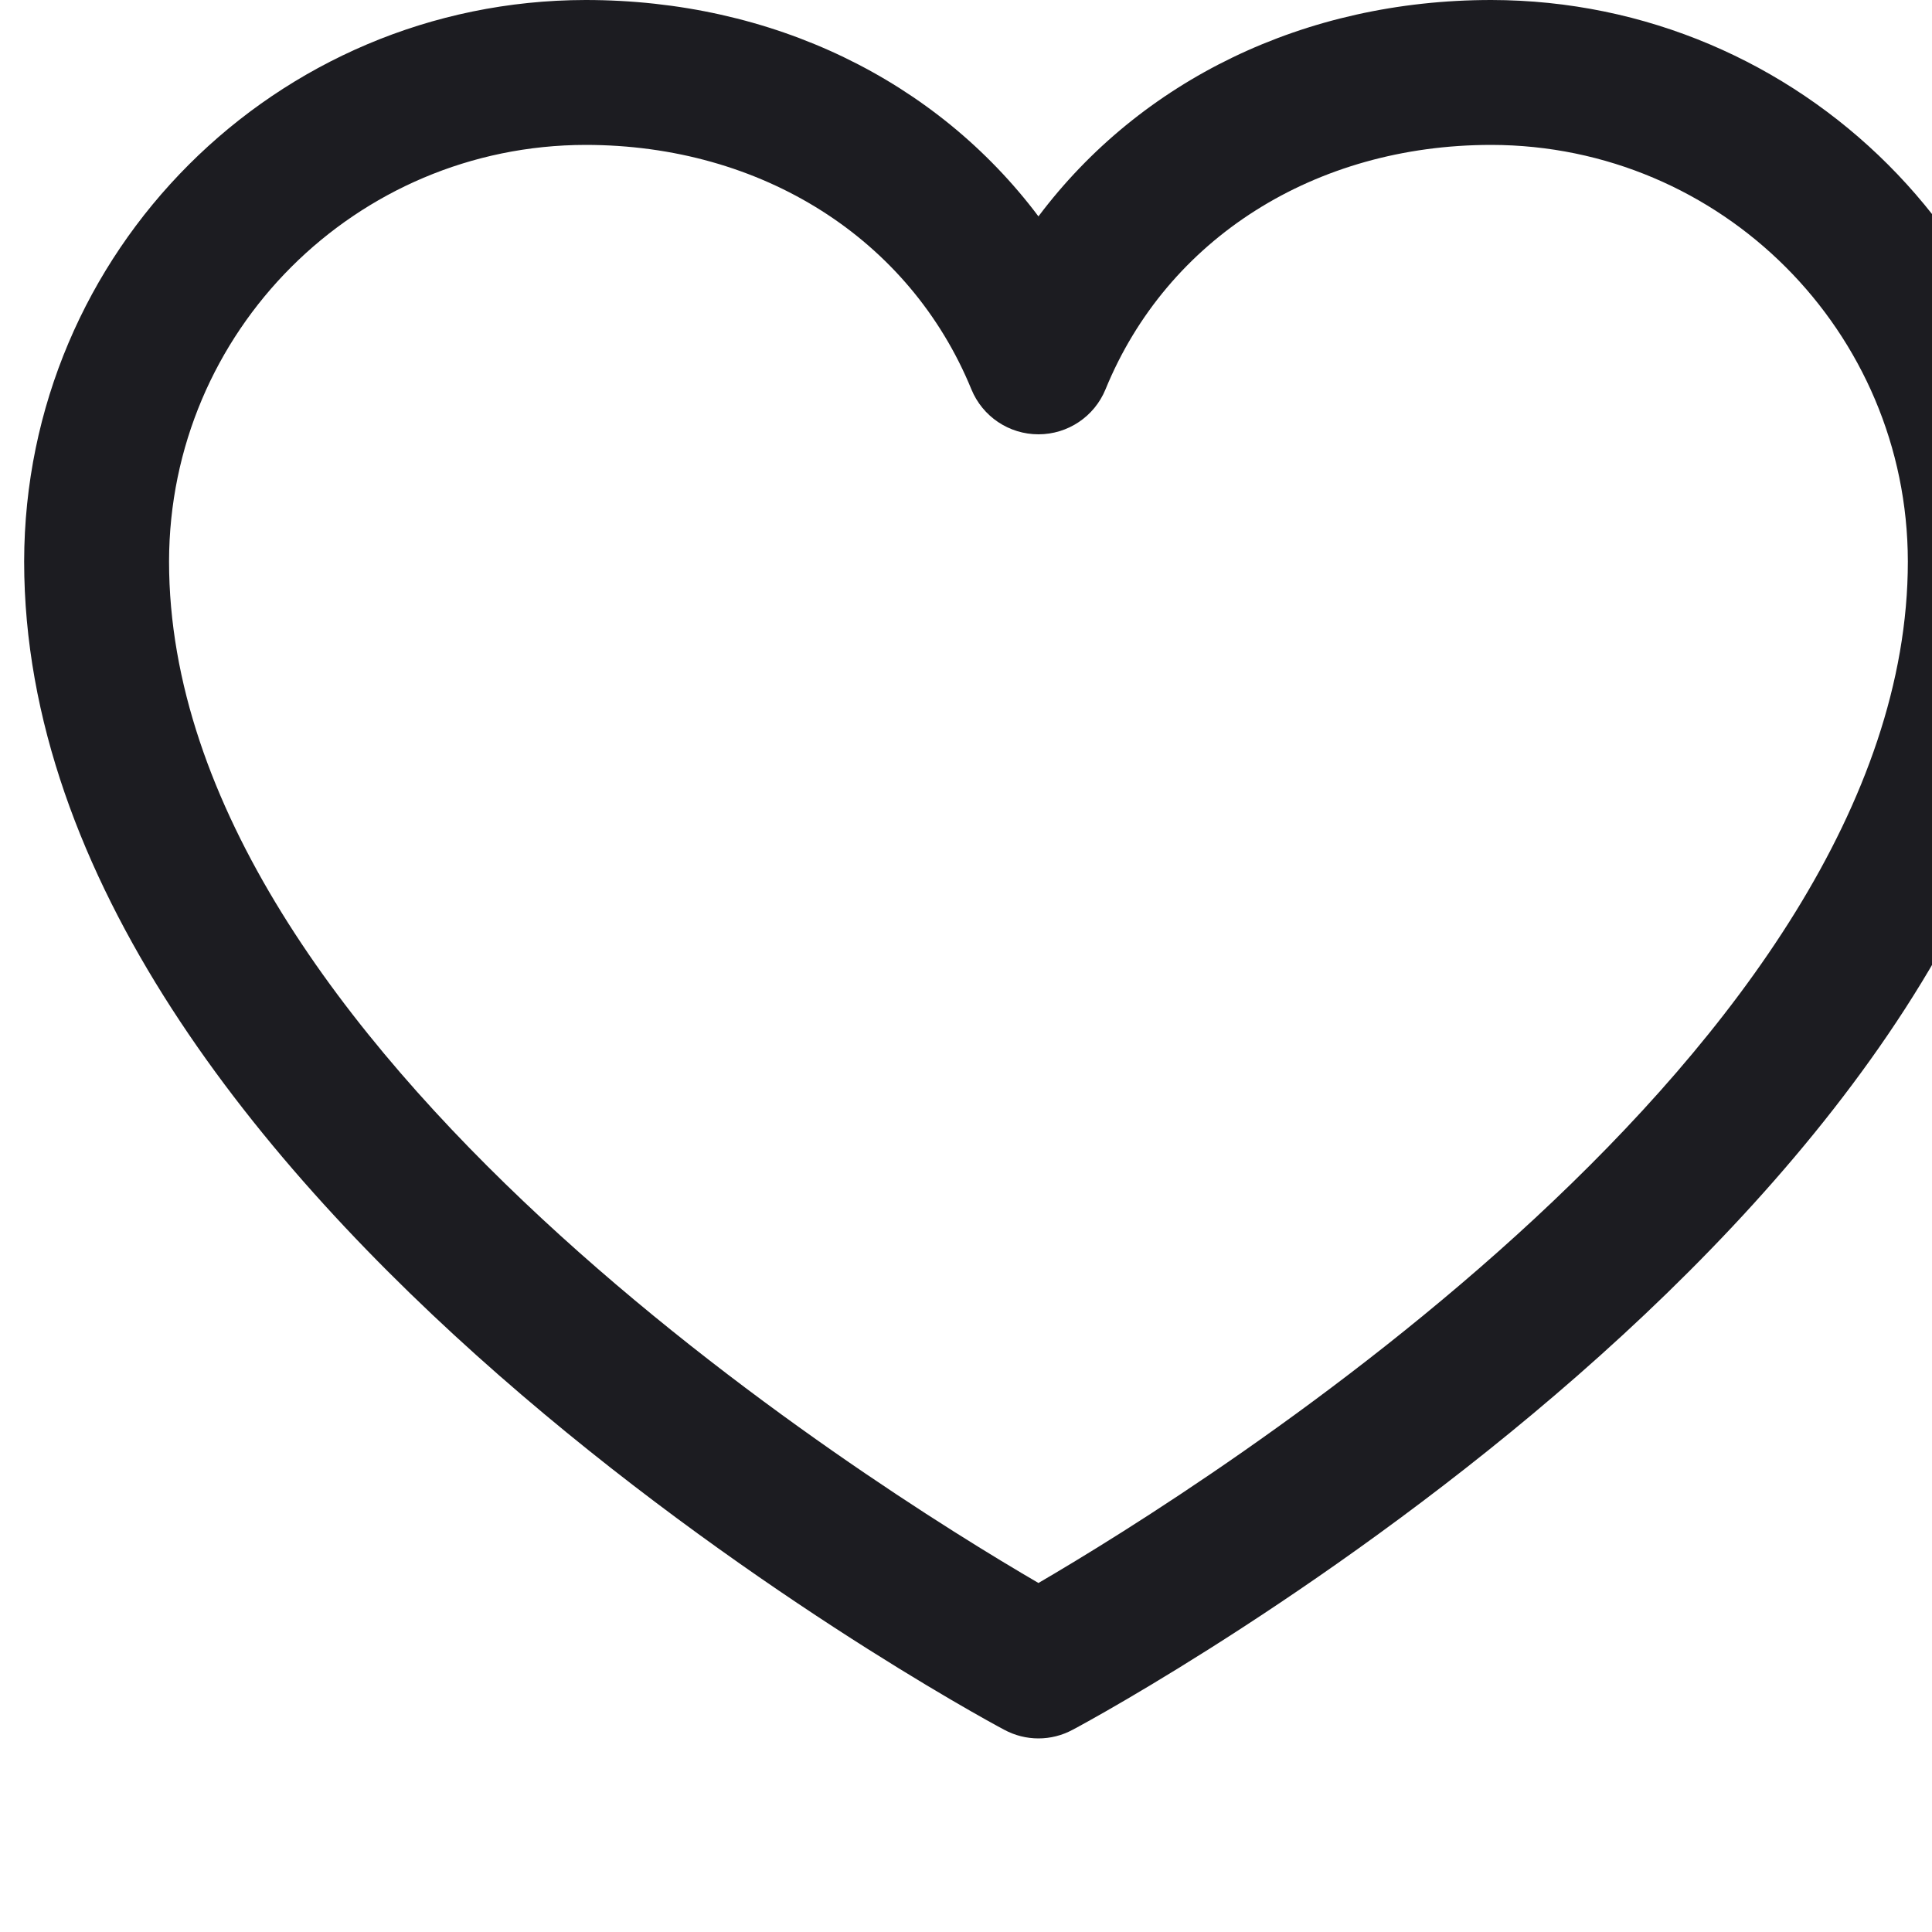
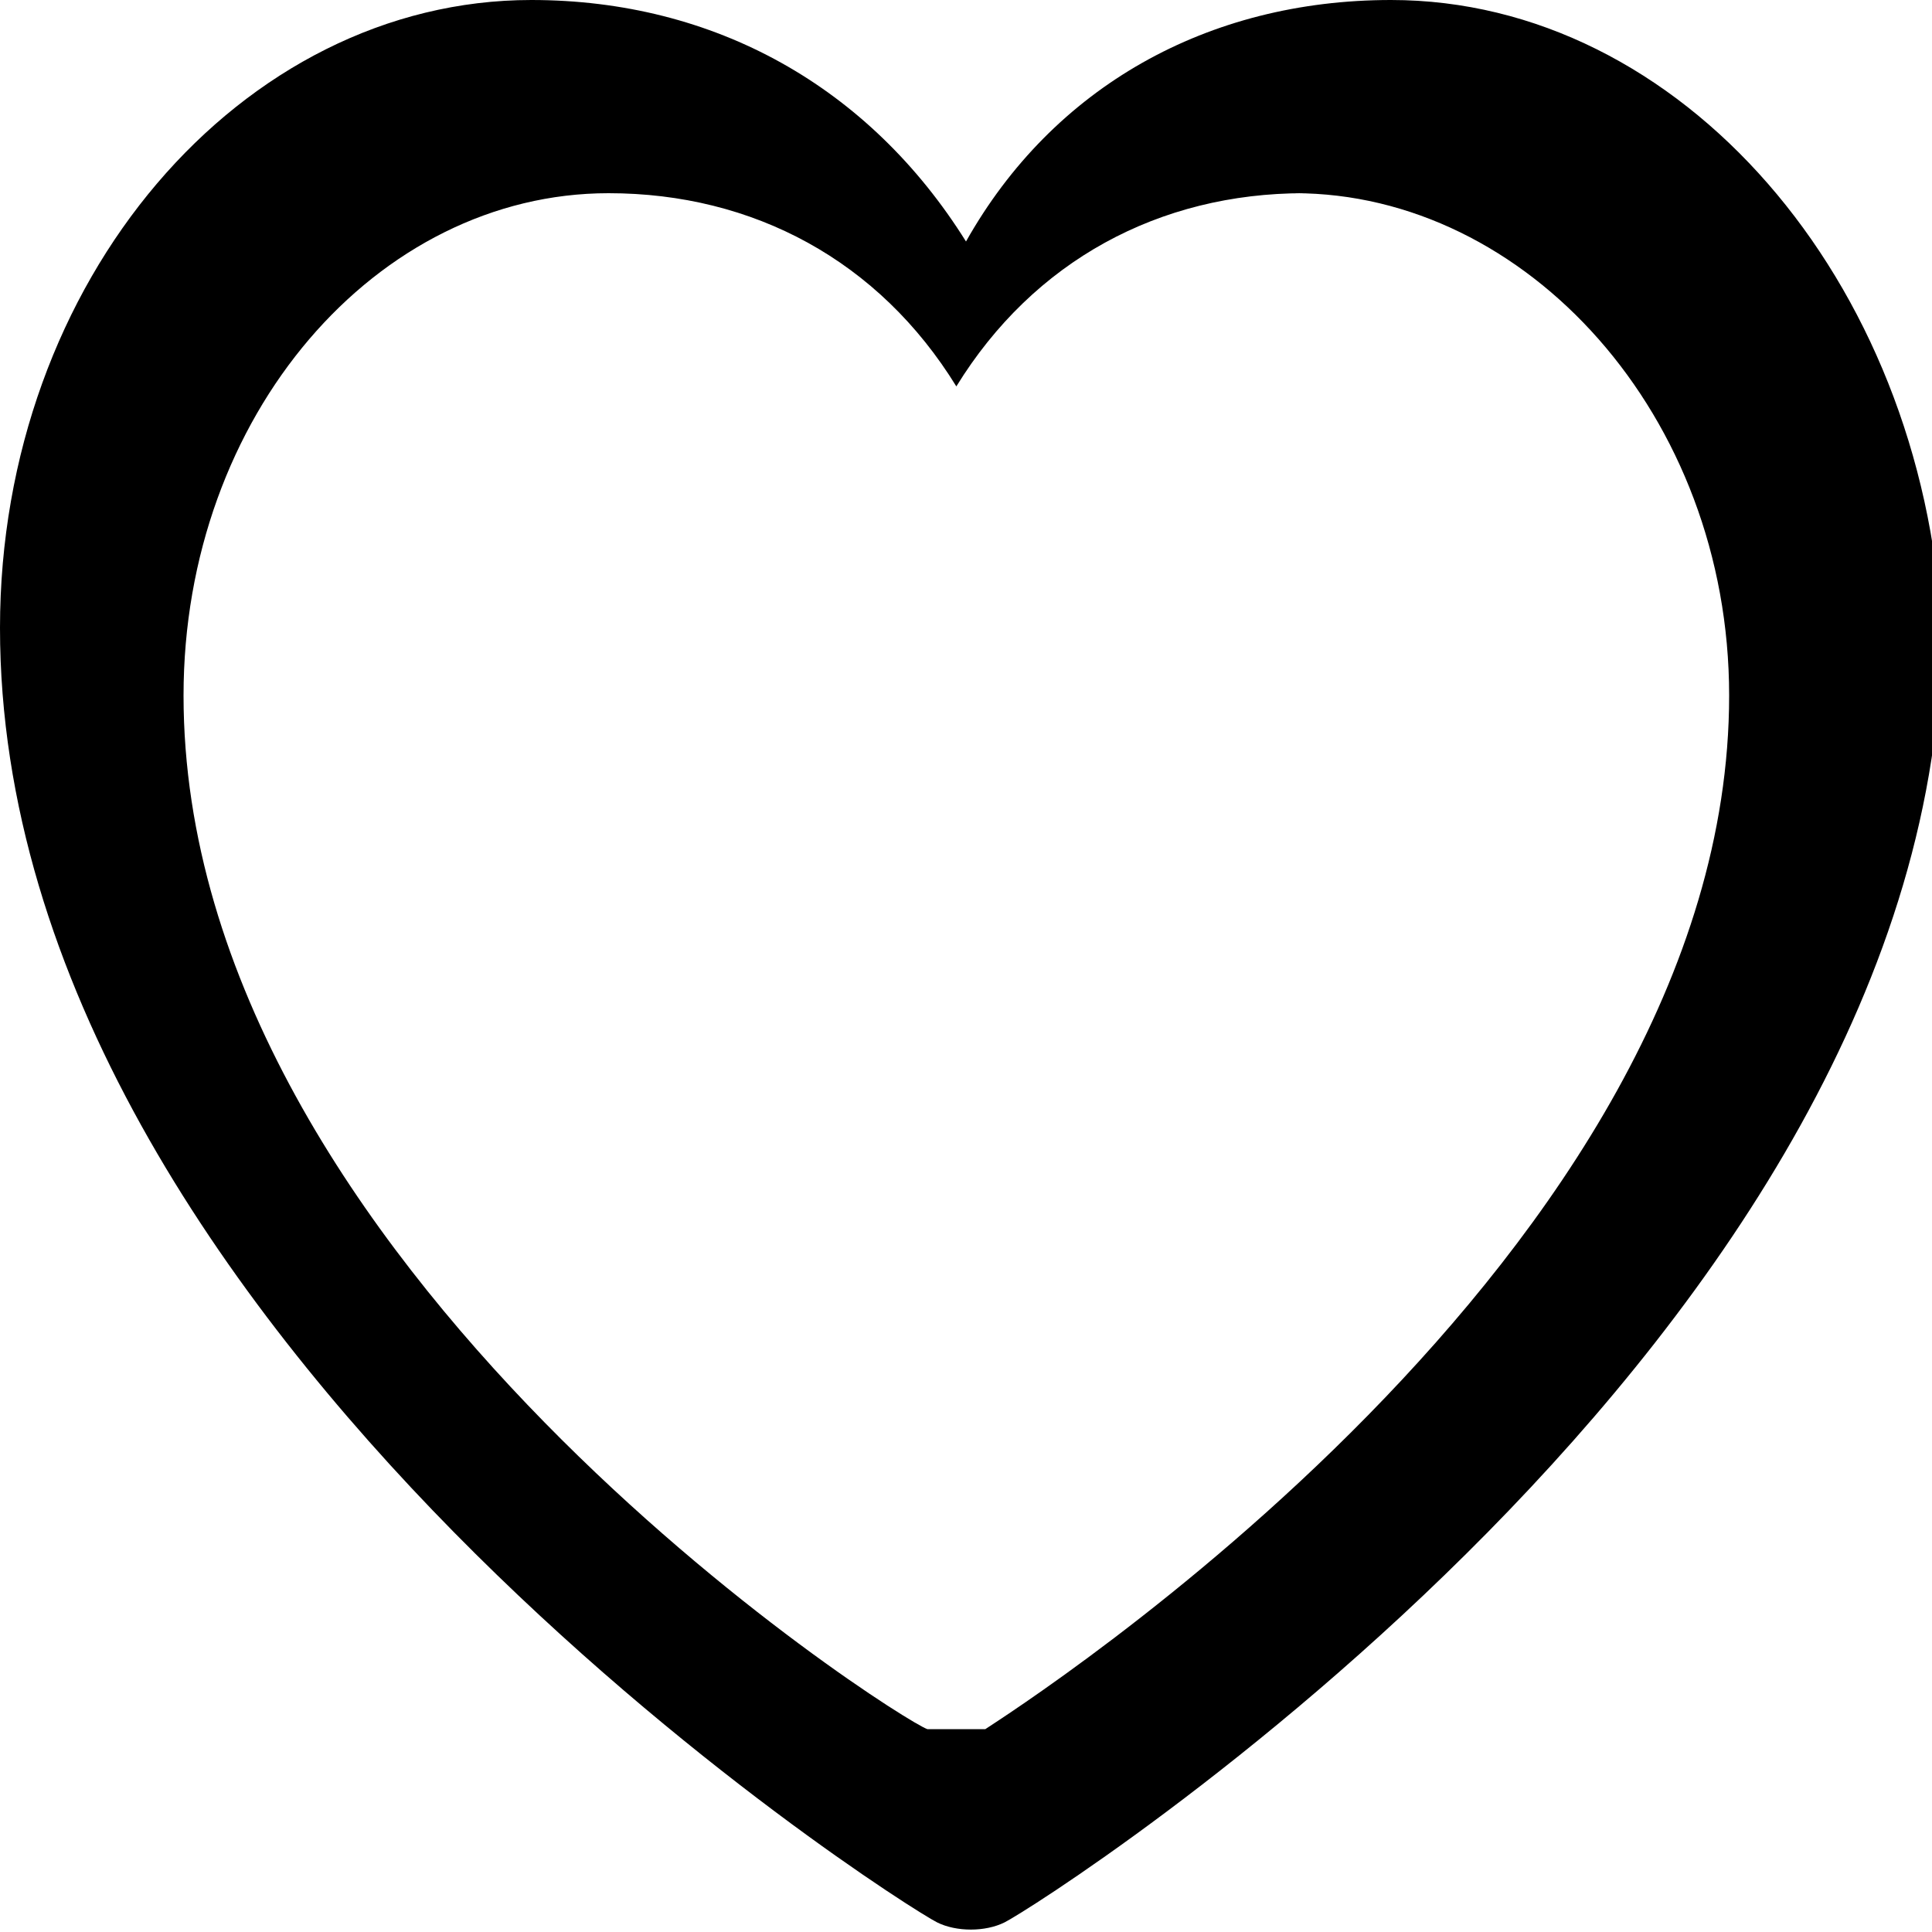
- <svg xmlns="http://www.w3.org/2000/svg" width="20" height="20" viewBox="0 0 20 20" fill="none">
-   <path fill-rule="evenodd" clip-rule="evenodd" d="M15.438 0C13.502 0 11.807 0.833 10.75 2.24C9.693 0.833 7.998 0 6.062 0C2.854 0.004 0.254 2.604 0.25 5.812C0.25 12.375 9.98 17.687 10.395 17.906C10.617 18.026 10.883 18.026 11.105 17.906C11.52 17.687 21.25 12.375 21.25 5.812C21.246 2.604 18.646 0.004 15.438 0ZM10.75 16.387C9.038 15.39 1.75 10.846 1.75 5.812C1.753 3.432 3.682 1.503 6.062 1.5C7.886 1.5 9.417 2.471 10.056 4.031C10.172 4.313 10.446 4.496 10.75 4.496C11.054 4.496 11.328 4.313 11.444 4.031C12.083 2.468 13.614 1.5 15.438 1.5C17.818 1.503 19.747 3.432 19.75 5.812C19.75 10.838 12.46 15.389 10.75 16.387Z" fill="#1C1C21" />
+ <svg xmlns="http://www.w3.org/2000/svg" baseProfile="tiny" version="1.2" viewBox="0 0 20 20">
+   <g>
+     <g id="Calque_1">
+       <g id="Calque_1-2" data-name="Calque_1">
+         <path d="M14.4,0C12.5,0,10.9.9,10,2.5,9,.9,7.4,0,5.5,0,2.5,0,0,2.9,0,6.5,0,13.8,9.3,19.7,9.7,19.9c.2.1.5.1.7,0,.4-.2,9.7-6.1,9.7-13.4C19.9,2.9,17.4,0,14.4,0ZM13.5,2c-1.5,0-2.8.7-3.6,2-.8-1.3-2.1-2-3.6-2-2.4,0-4.4,2.3-4.4,5.2,0,5.9,7.4,10.6,7.7,10.7.2,0,.4,0,.6,0,.3-.2,7.7-4.9,7.7-10.7,0-2.9-2.1-5.2-4.5-5.2Z" fill-rule="evenodd" />
+       </g>
+     </g>
+   </g>
</svg>
